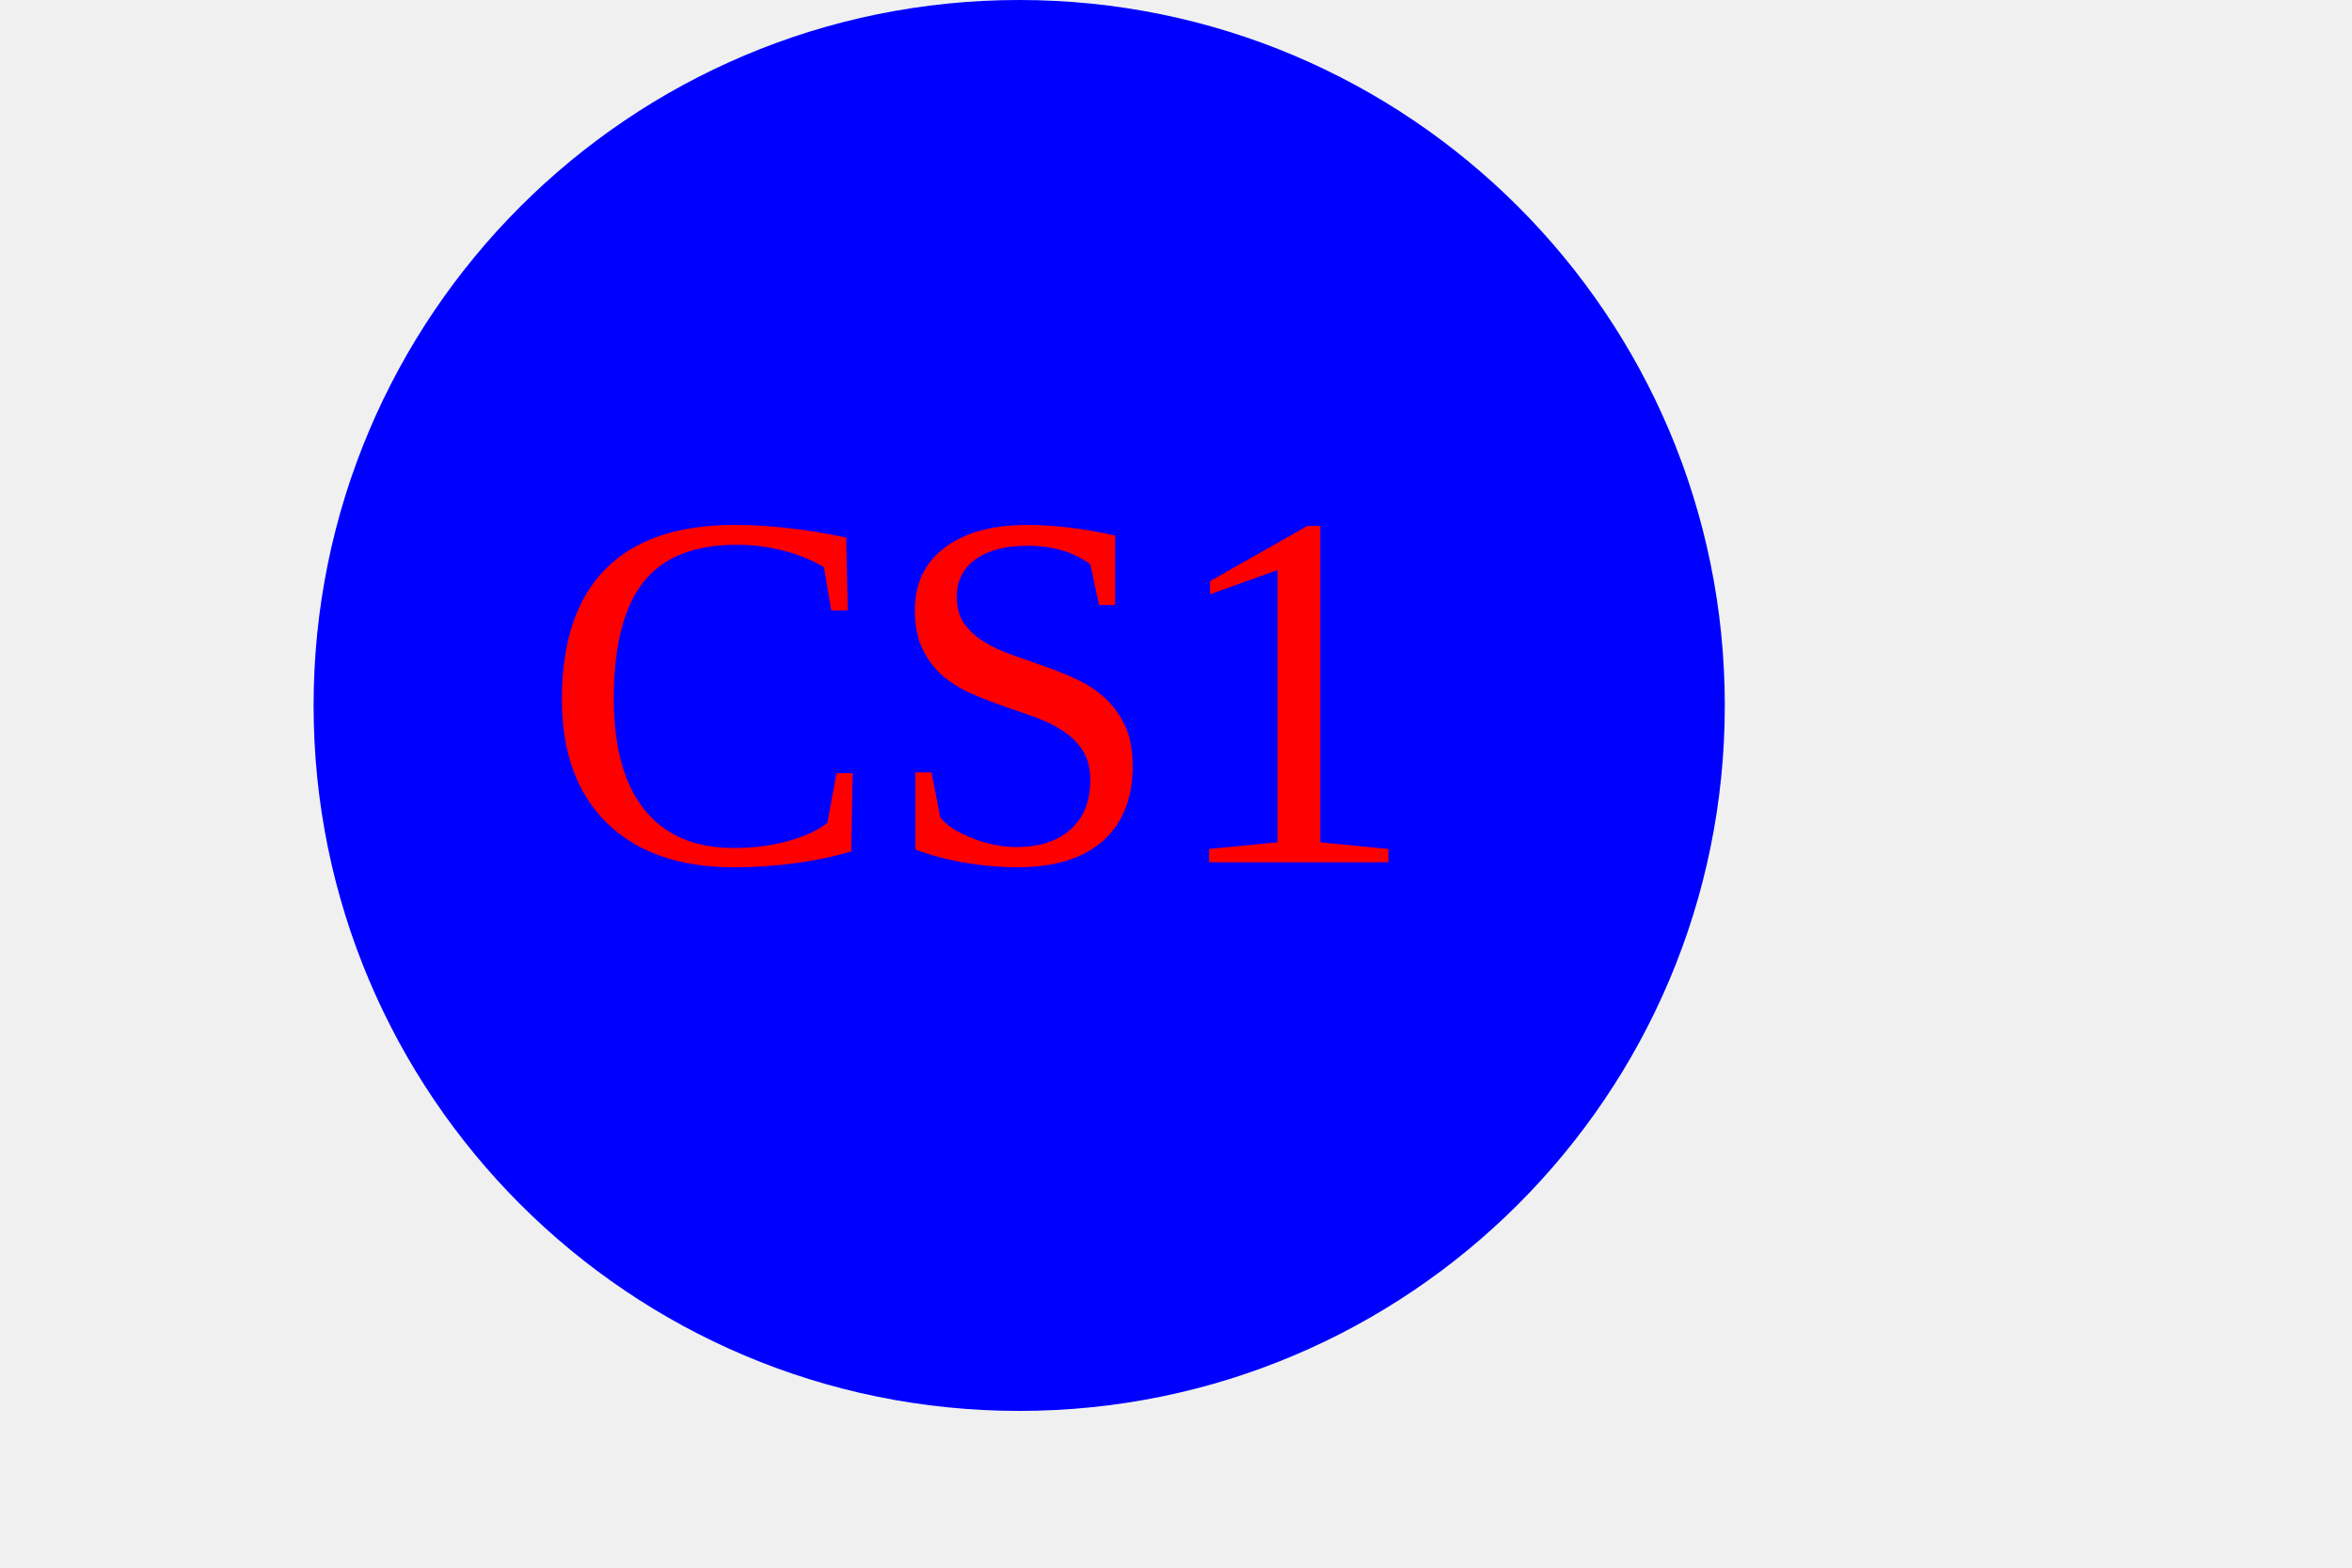
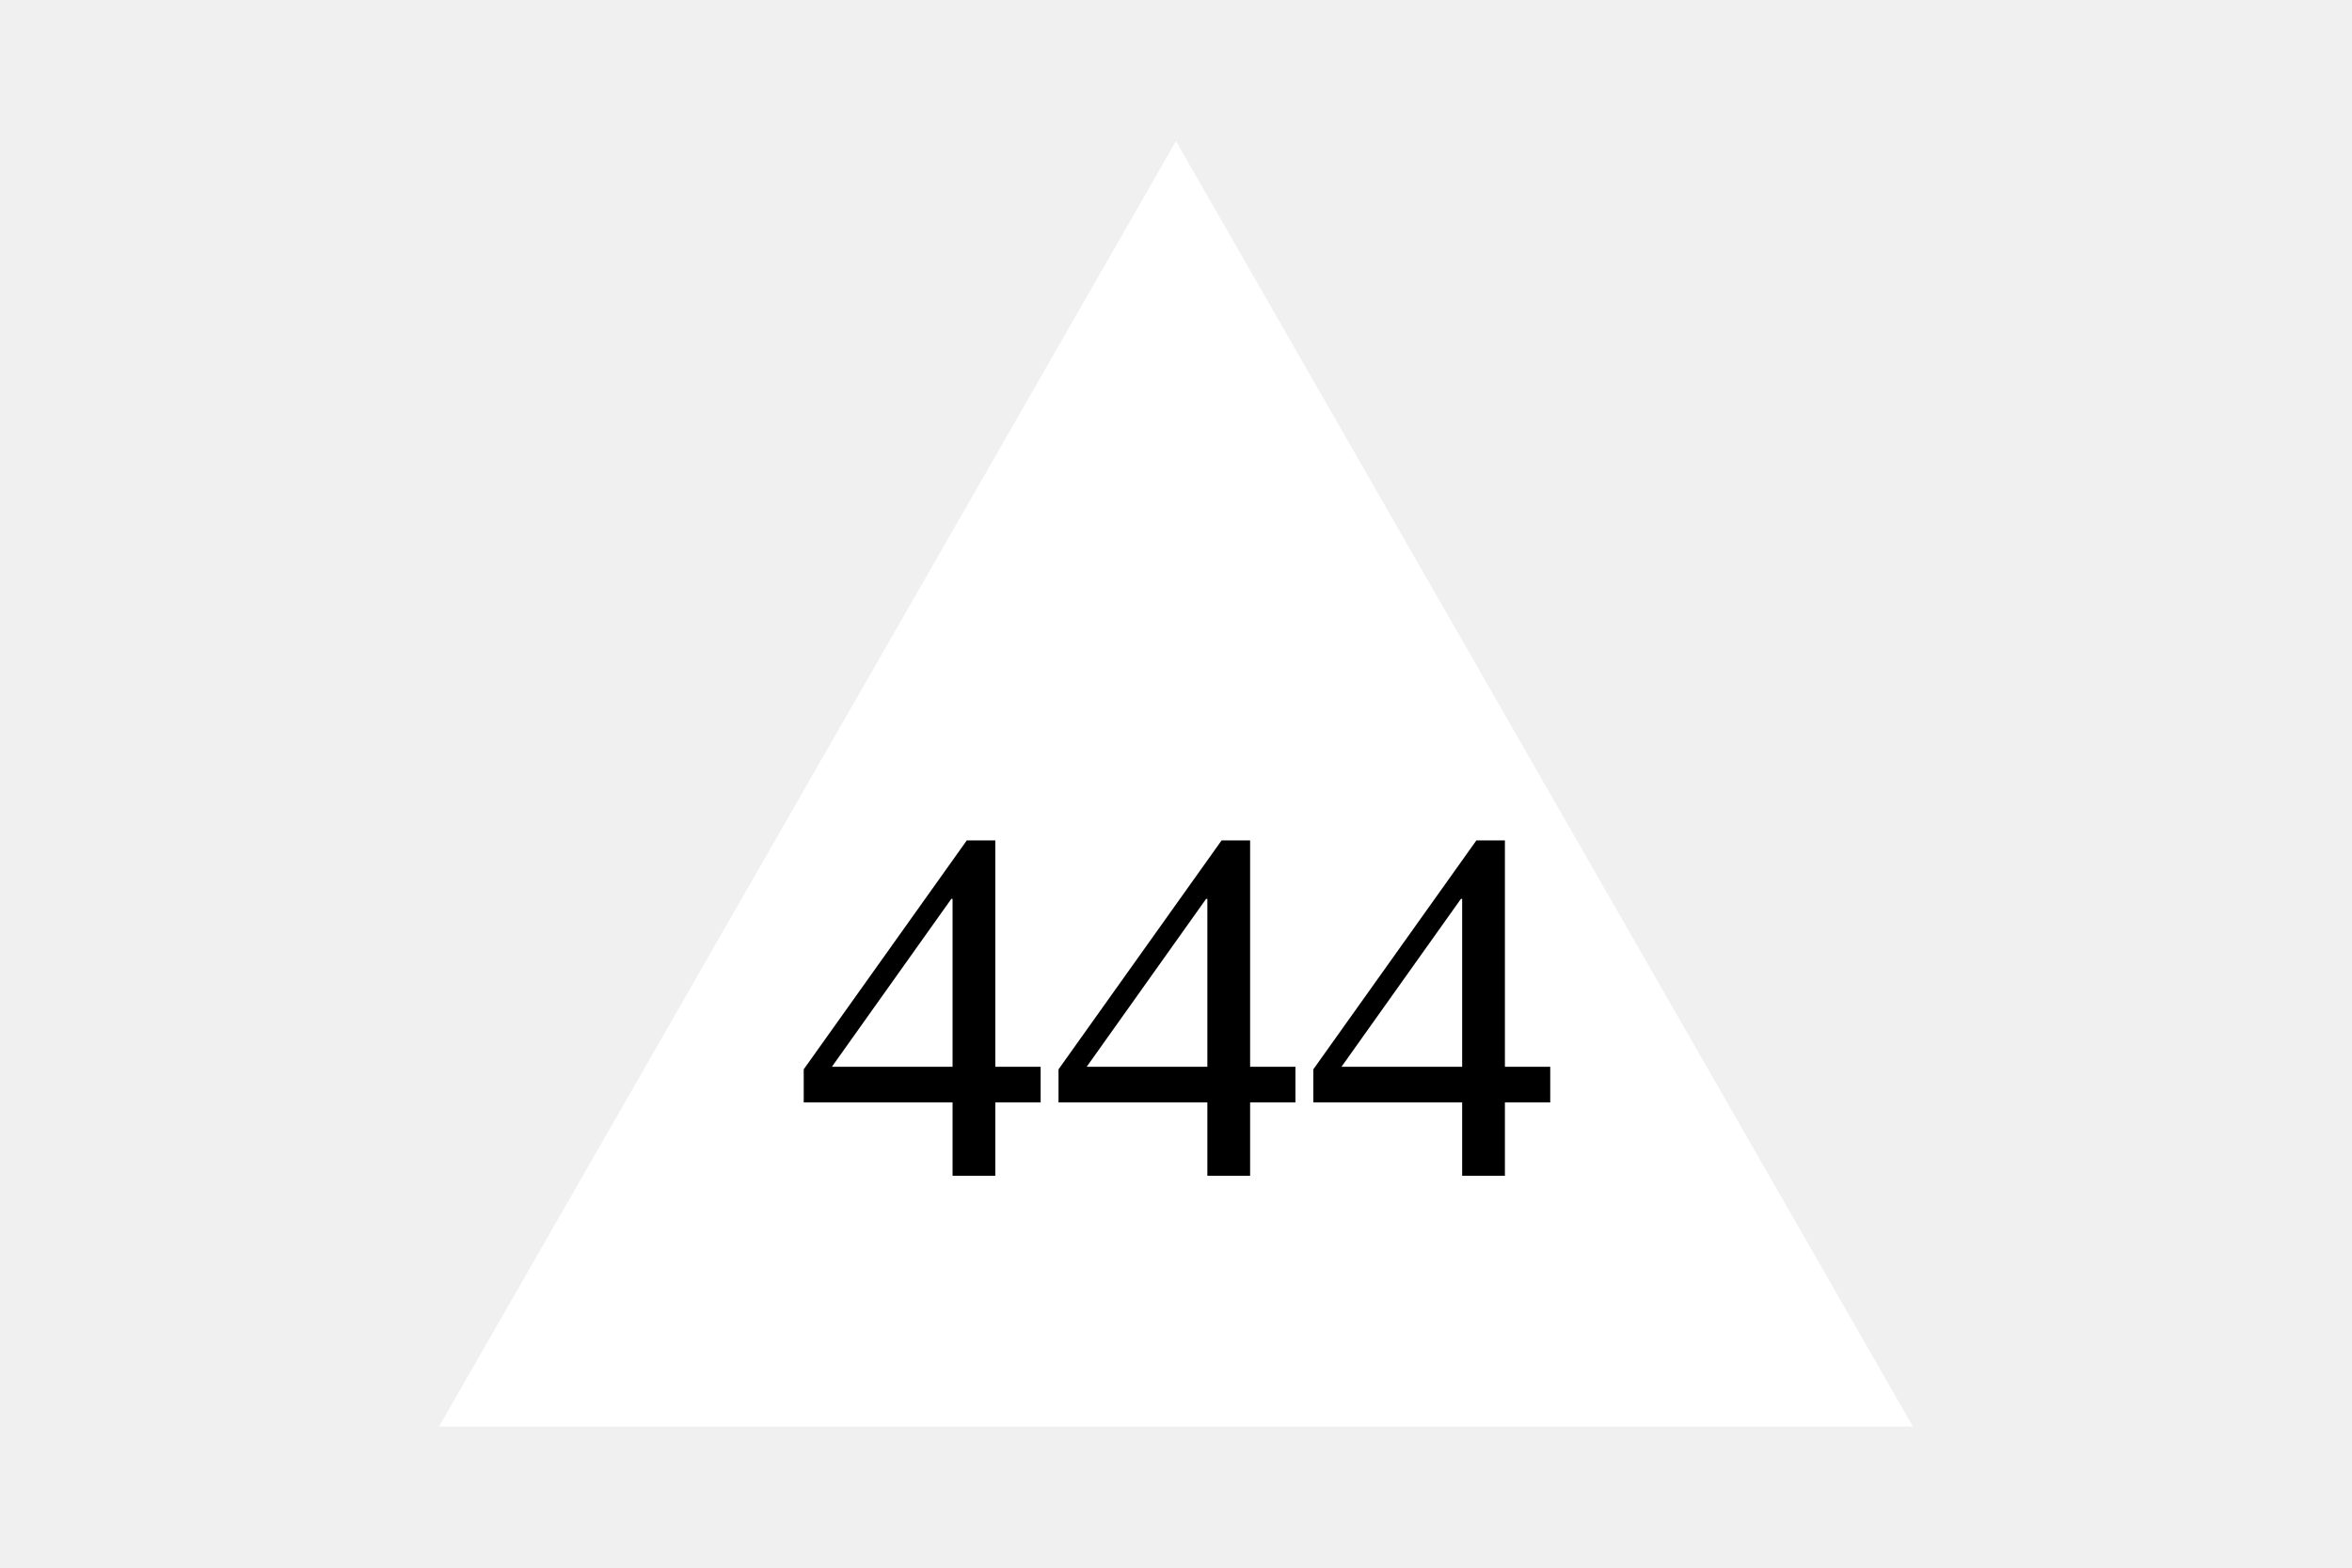
<svg xmlns="http://www.w3.org/2000/svg" version="1.1" width="300" height="200">
-   <circle cx="130" cy="90" r="90" fill="BLUE" />
-   <text x="125" y="110" font-size="65" text-anchor="middle" fill="RED">CS1</text>
+   <polygon points="150, 18 244, 182 56, 182" fill="white" />
+   <text x="150" y="150" font-size="65" text-anchor="middle" fill="black">444</text>
</svg>
